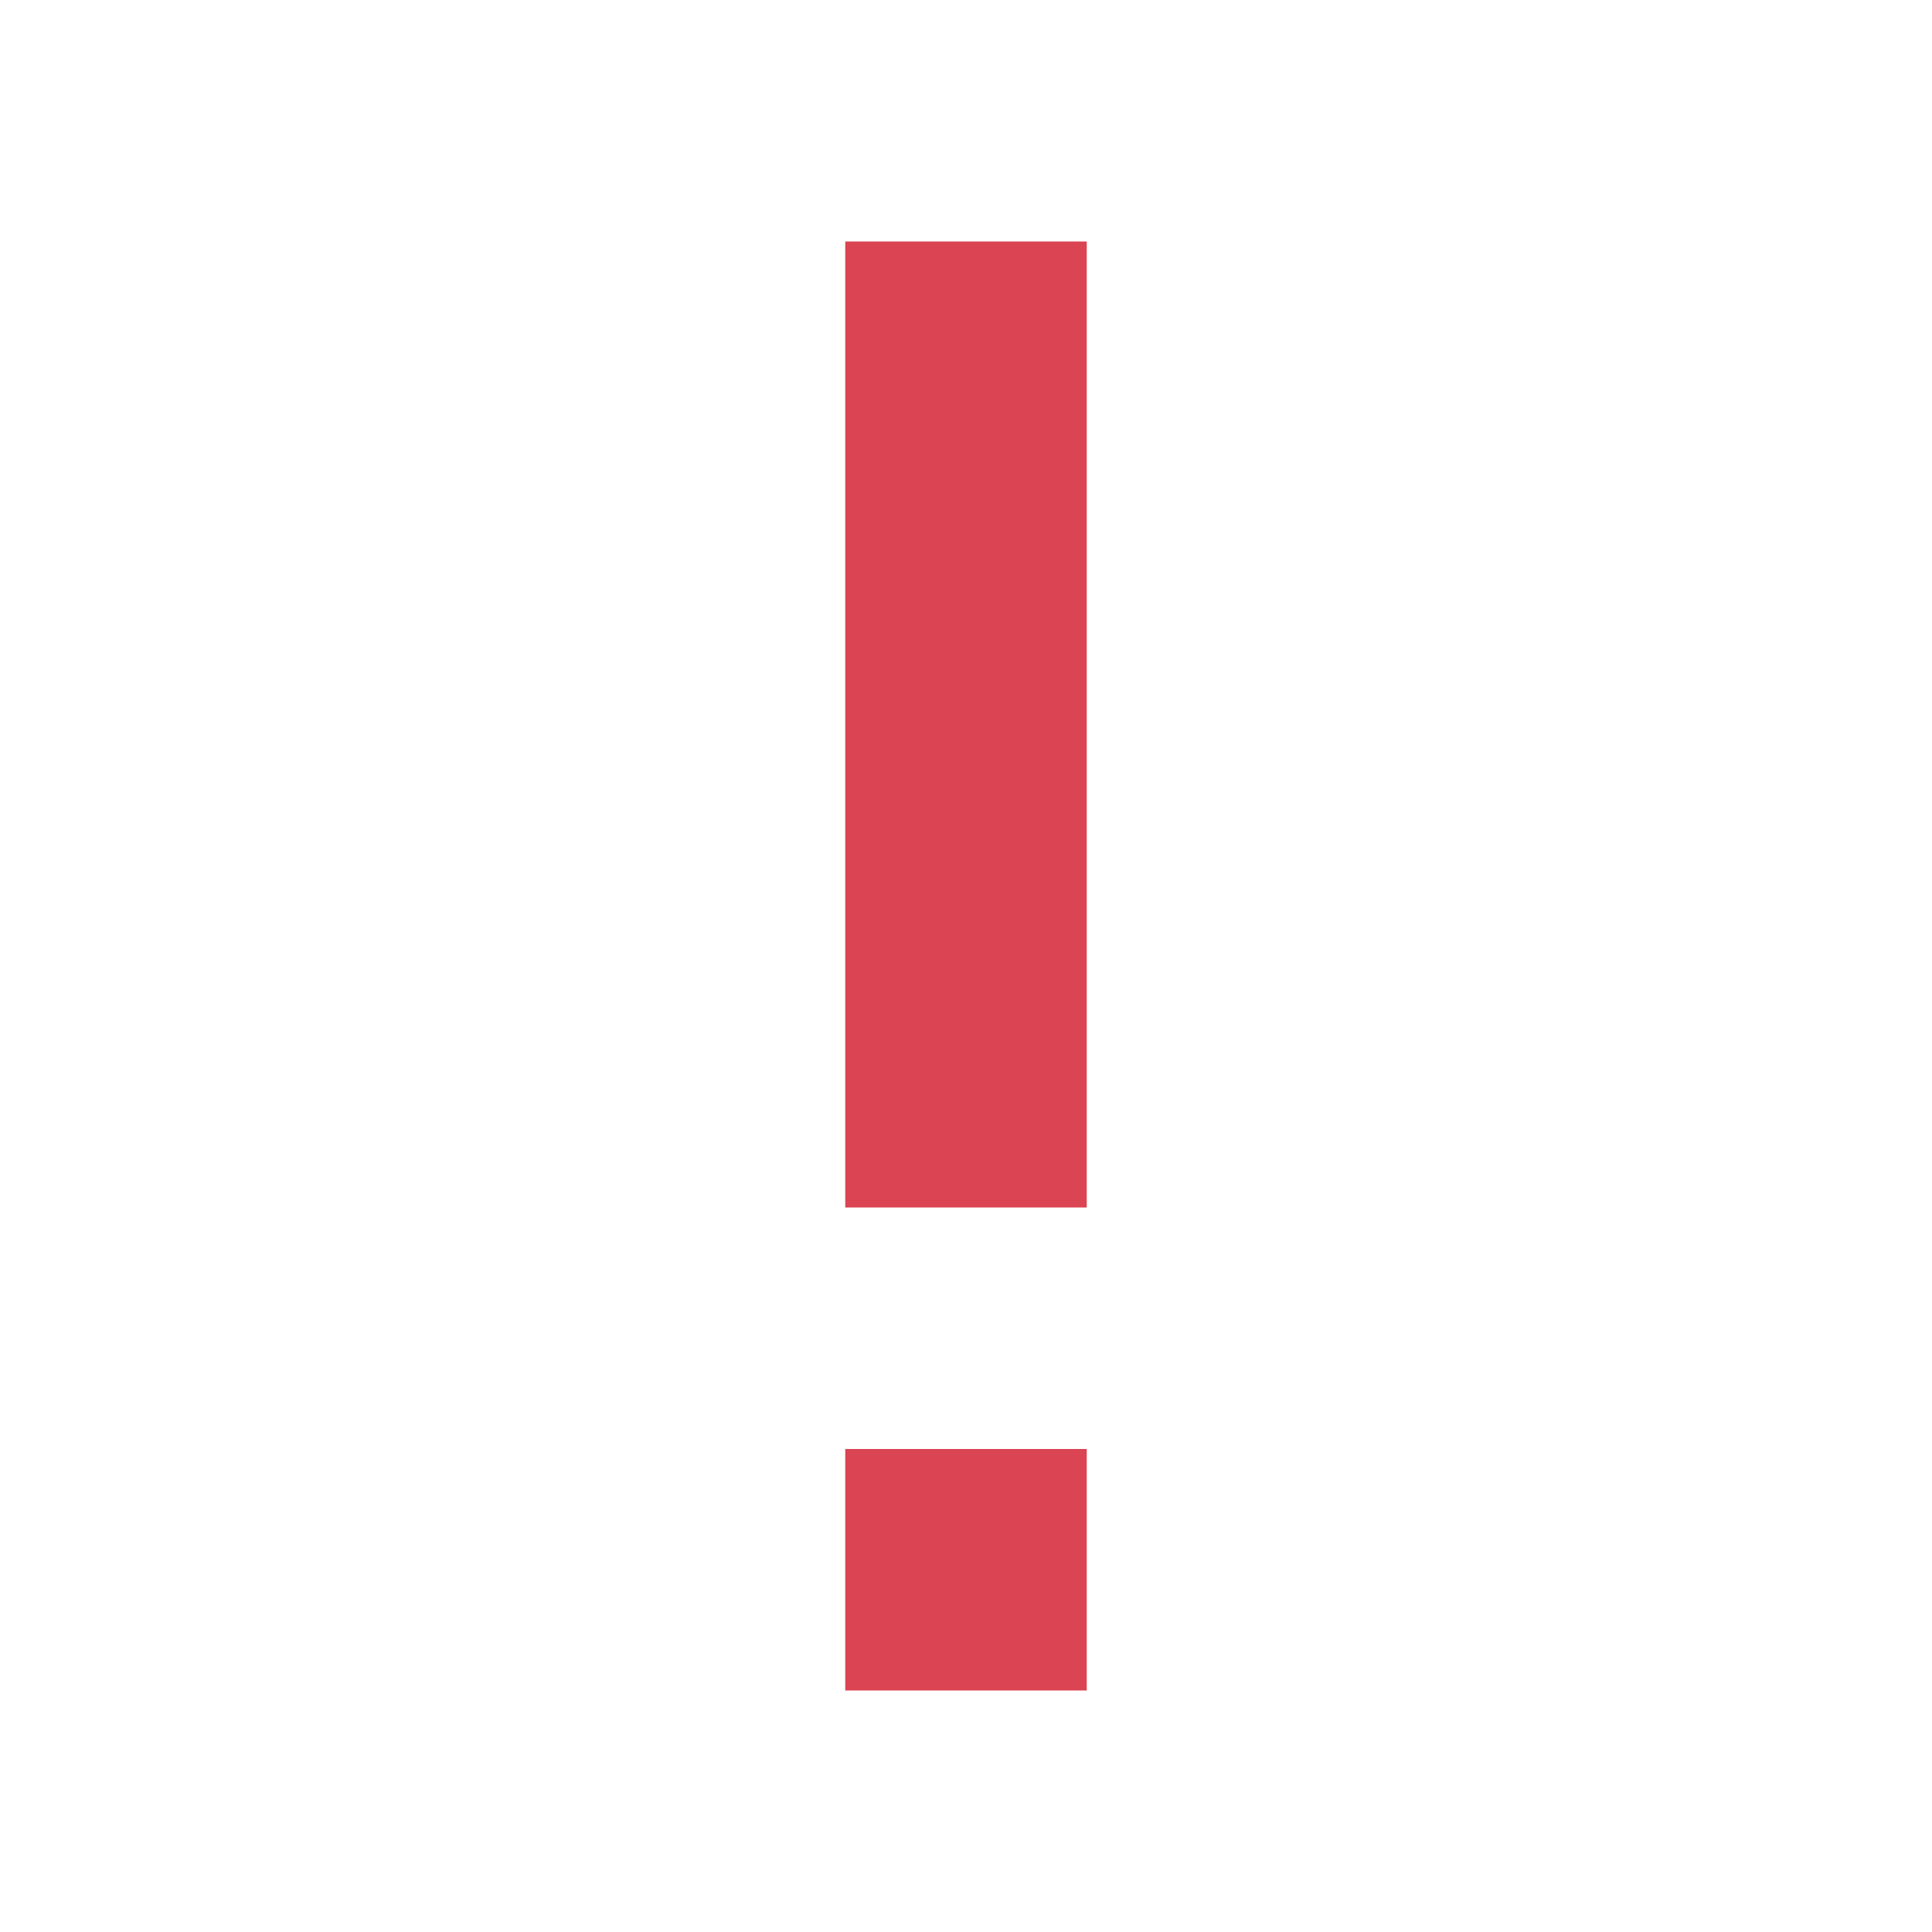
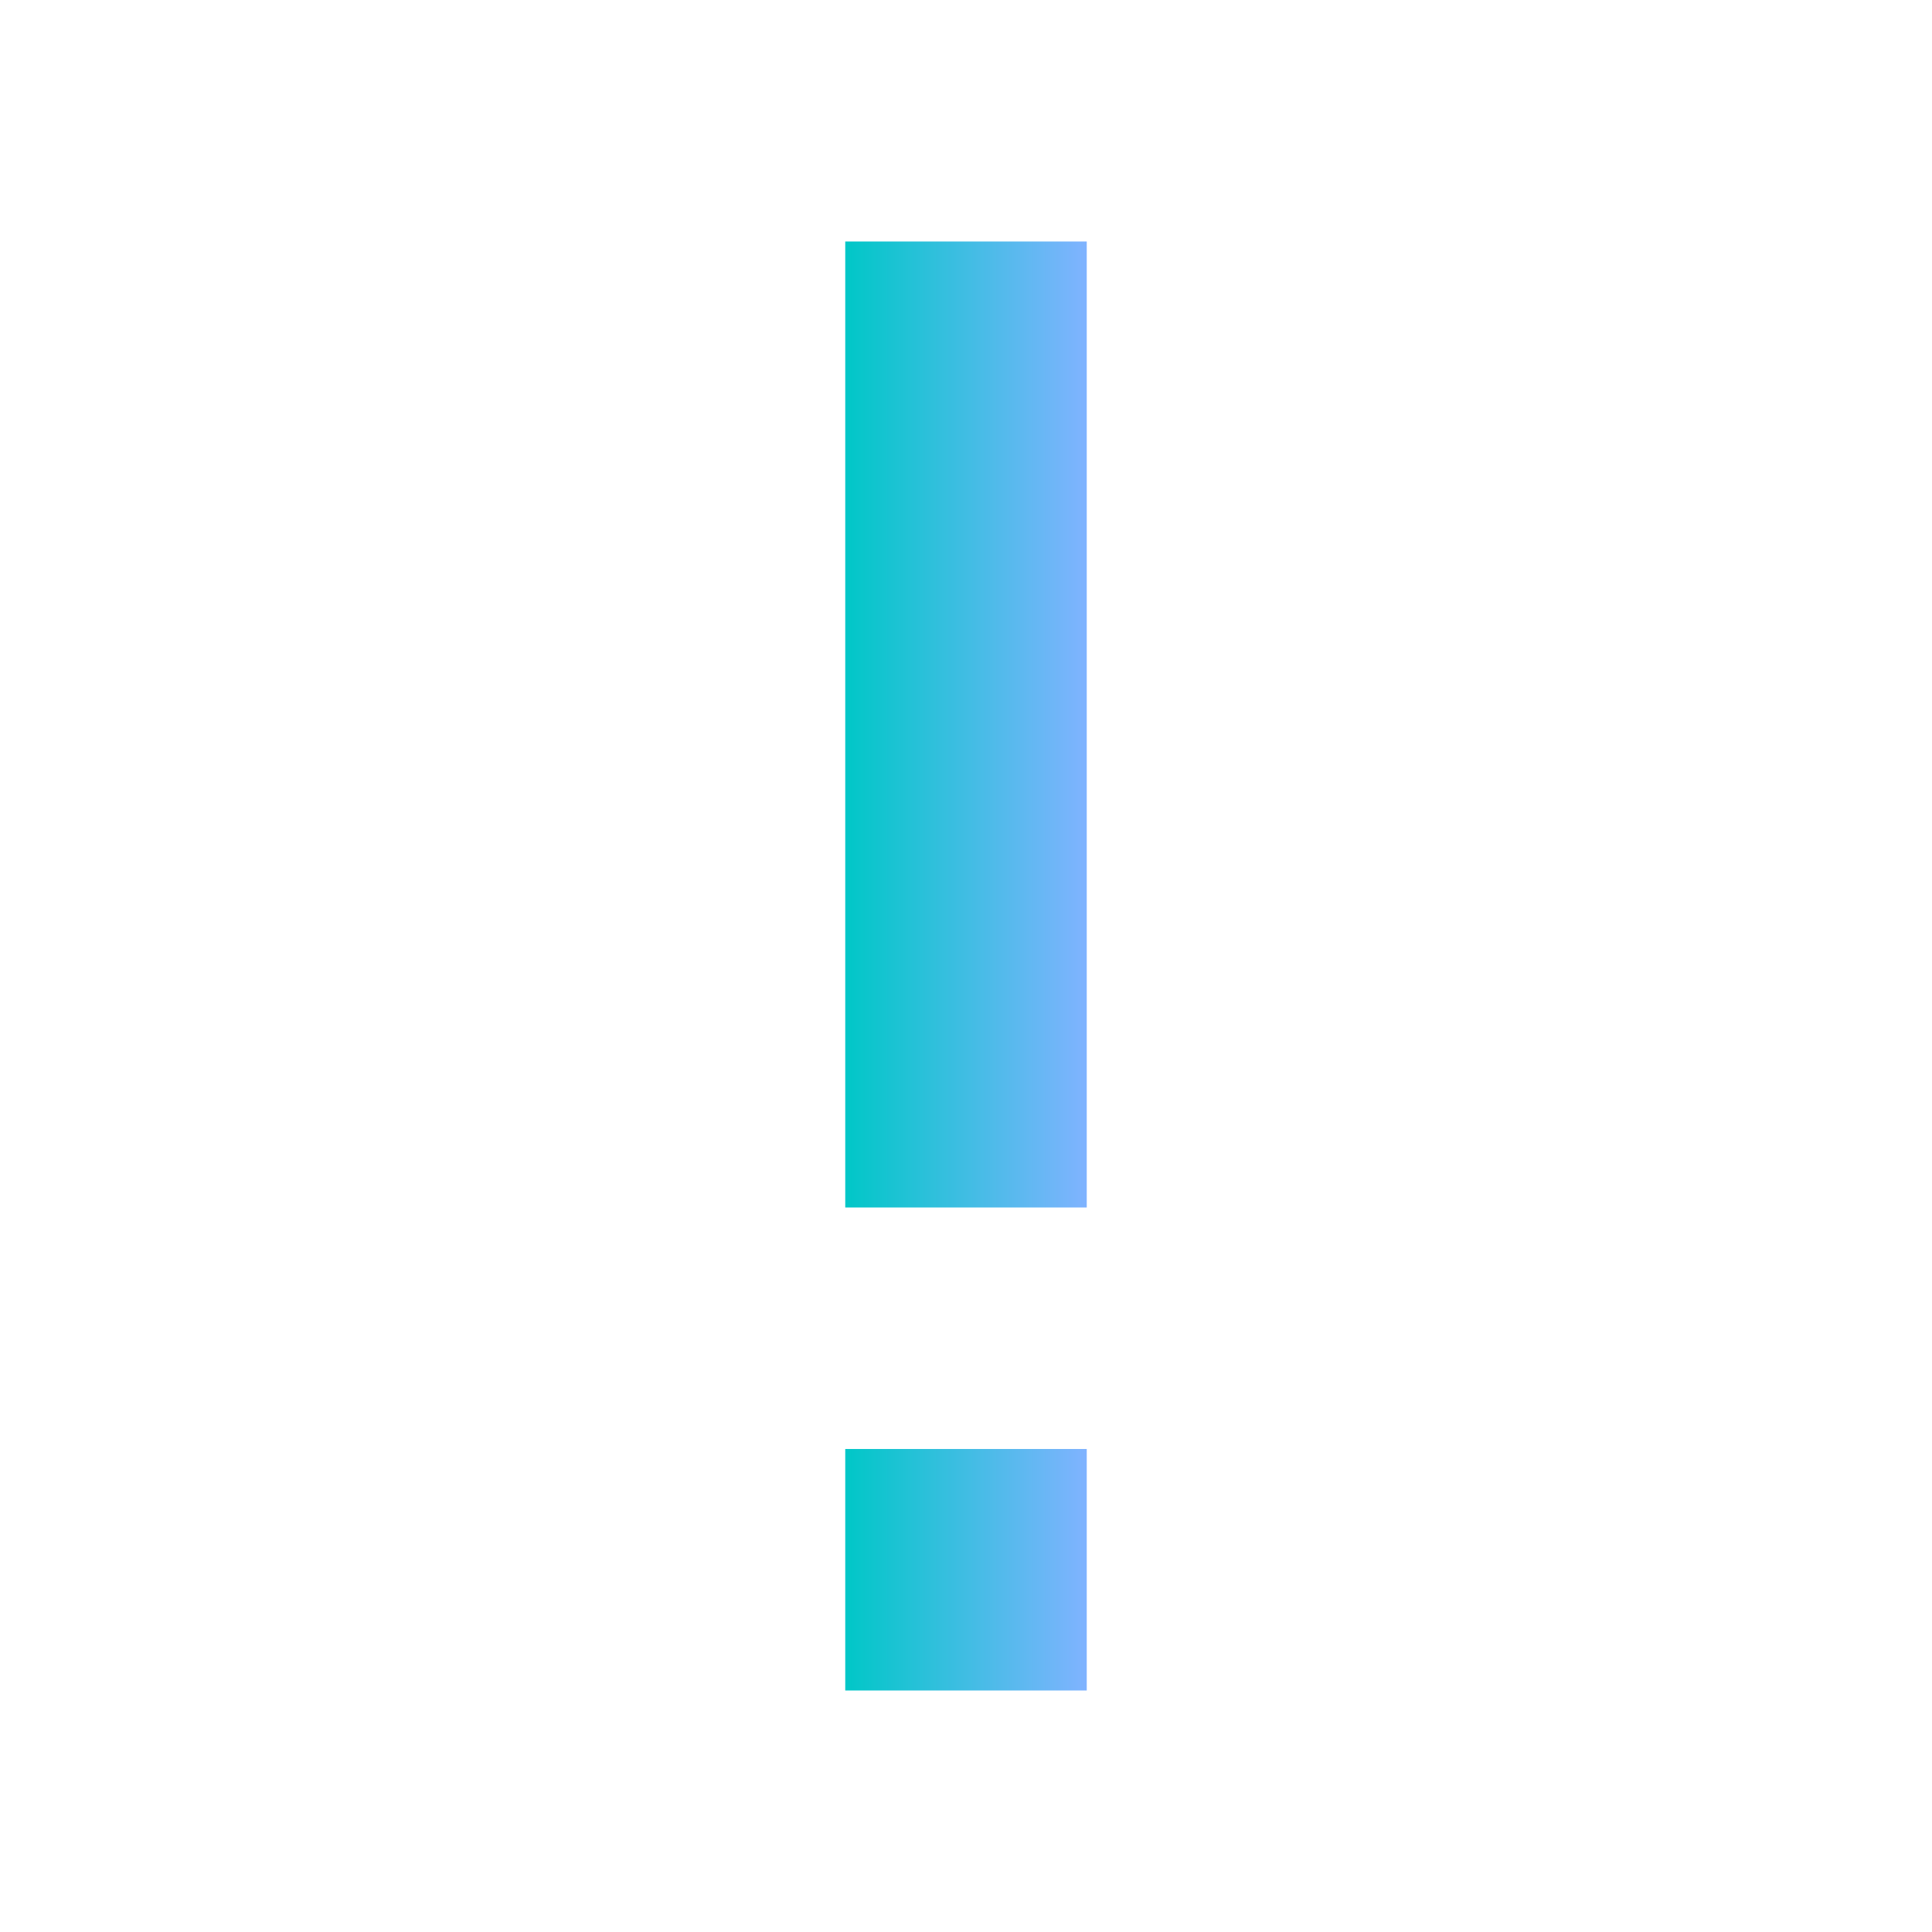
- <svg xmlns="http://www.w3.org/2000/svg" viewBox="0 0 16 16">
-   <g transform="translate(0,-1036.362)">
-     <path style="fill:#da4453;fill-opacity:1;stroke:none" d="m 7,1038.362 0,8 2,0 0,-8 -2,0 z m 0,10 0,2 2,0 0,-2 -2,0 z" id="rect4158" />
+ <svg xmlns="http://www.w3.org/2000/svg" xmlns:xlink="http://www.w3.org/1999/xlink" viewBox="0 0 16 16" version="1.1" id="svg5">
+   <defs id="defs9">
+     <linearGradient id="linearGradient857">
+       <stop style="stop-color:#00c7c7;stop-opacity:1" offset="0" id="stop853" />
+       <stop style="stop-color:#80b3ff;stop-opacity:1" offset="1" id="stop855" />
+     </linearGradient>
+     <linearGradient xlink:href="#linearGradient857" id="linearGradient859" x1="7" y1="1044.362" x2="9" y2="1044.362" gradientUnits="userSpaceOnUse" />
+   </defs>
+   <g transform="translate(0,-1036.362)" id="g3">
+     <path style="fill:url(#linearGradient859);fill-opacity:1;stroke:none" d="m 7,1038.362 v 8 h 2 v -8 z m 0,10 v 2 h 2 v -2 z" id="rect4158" />
  </g>
</svg>
